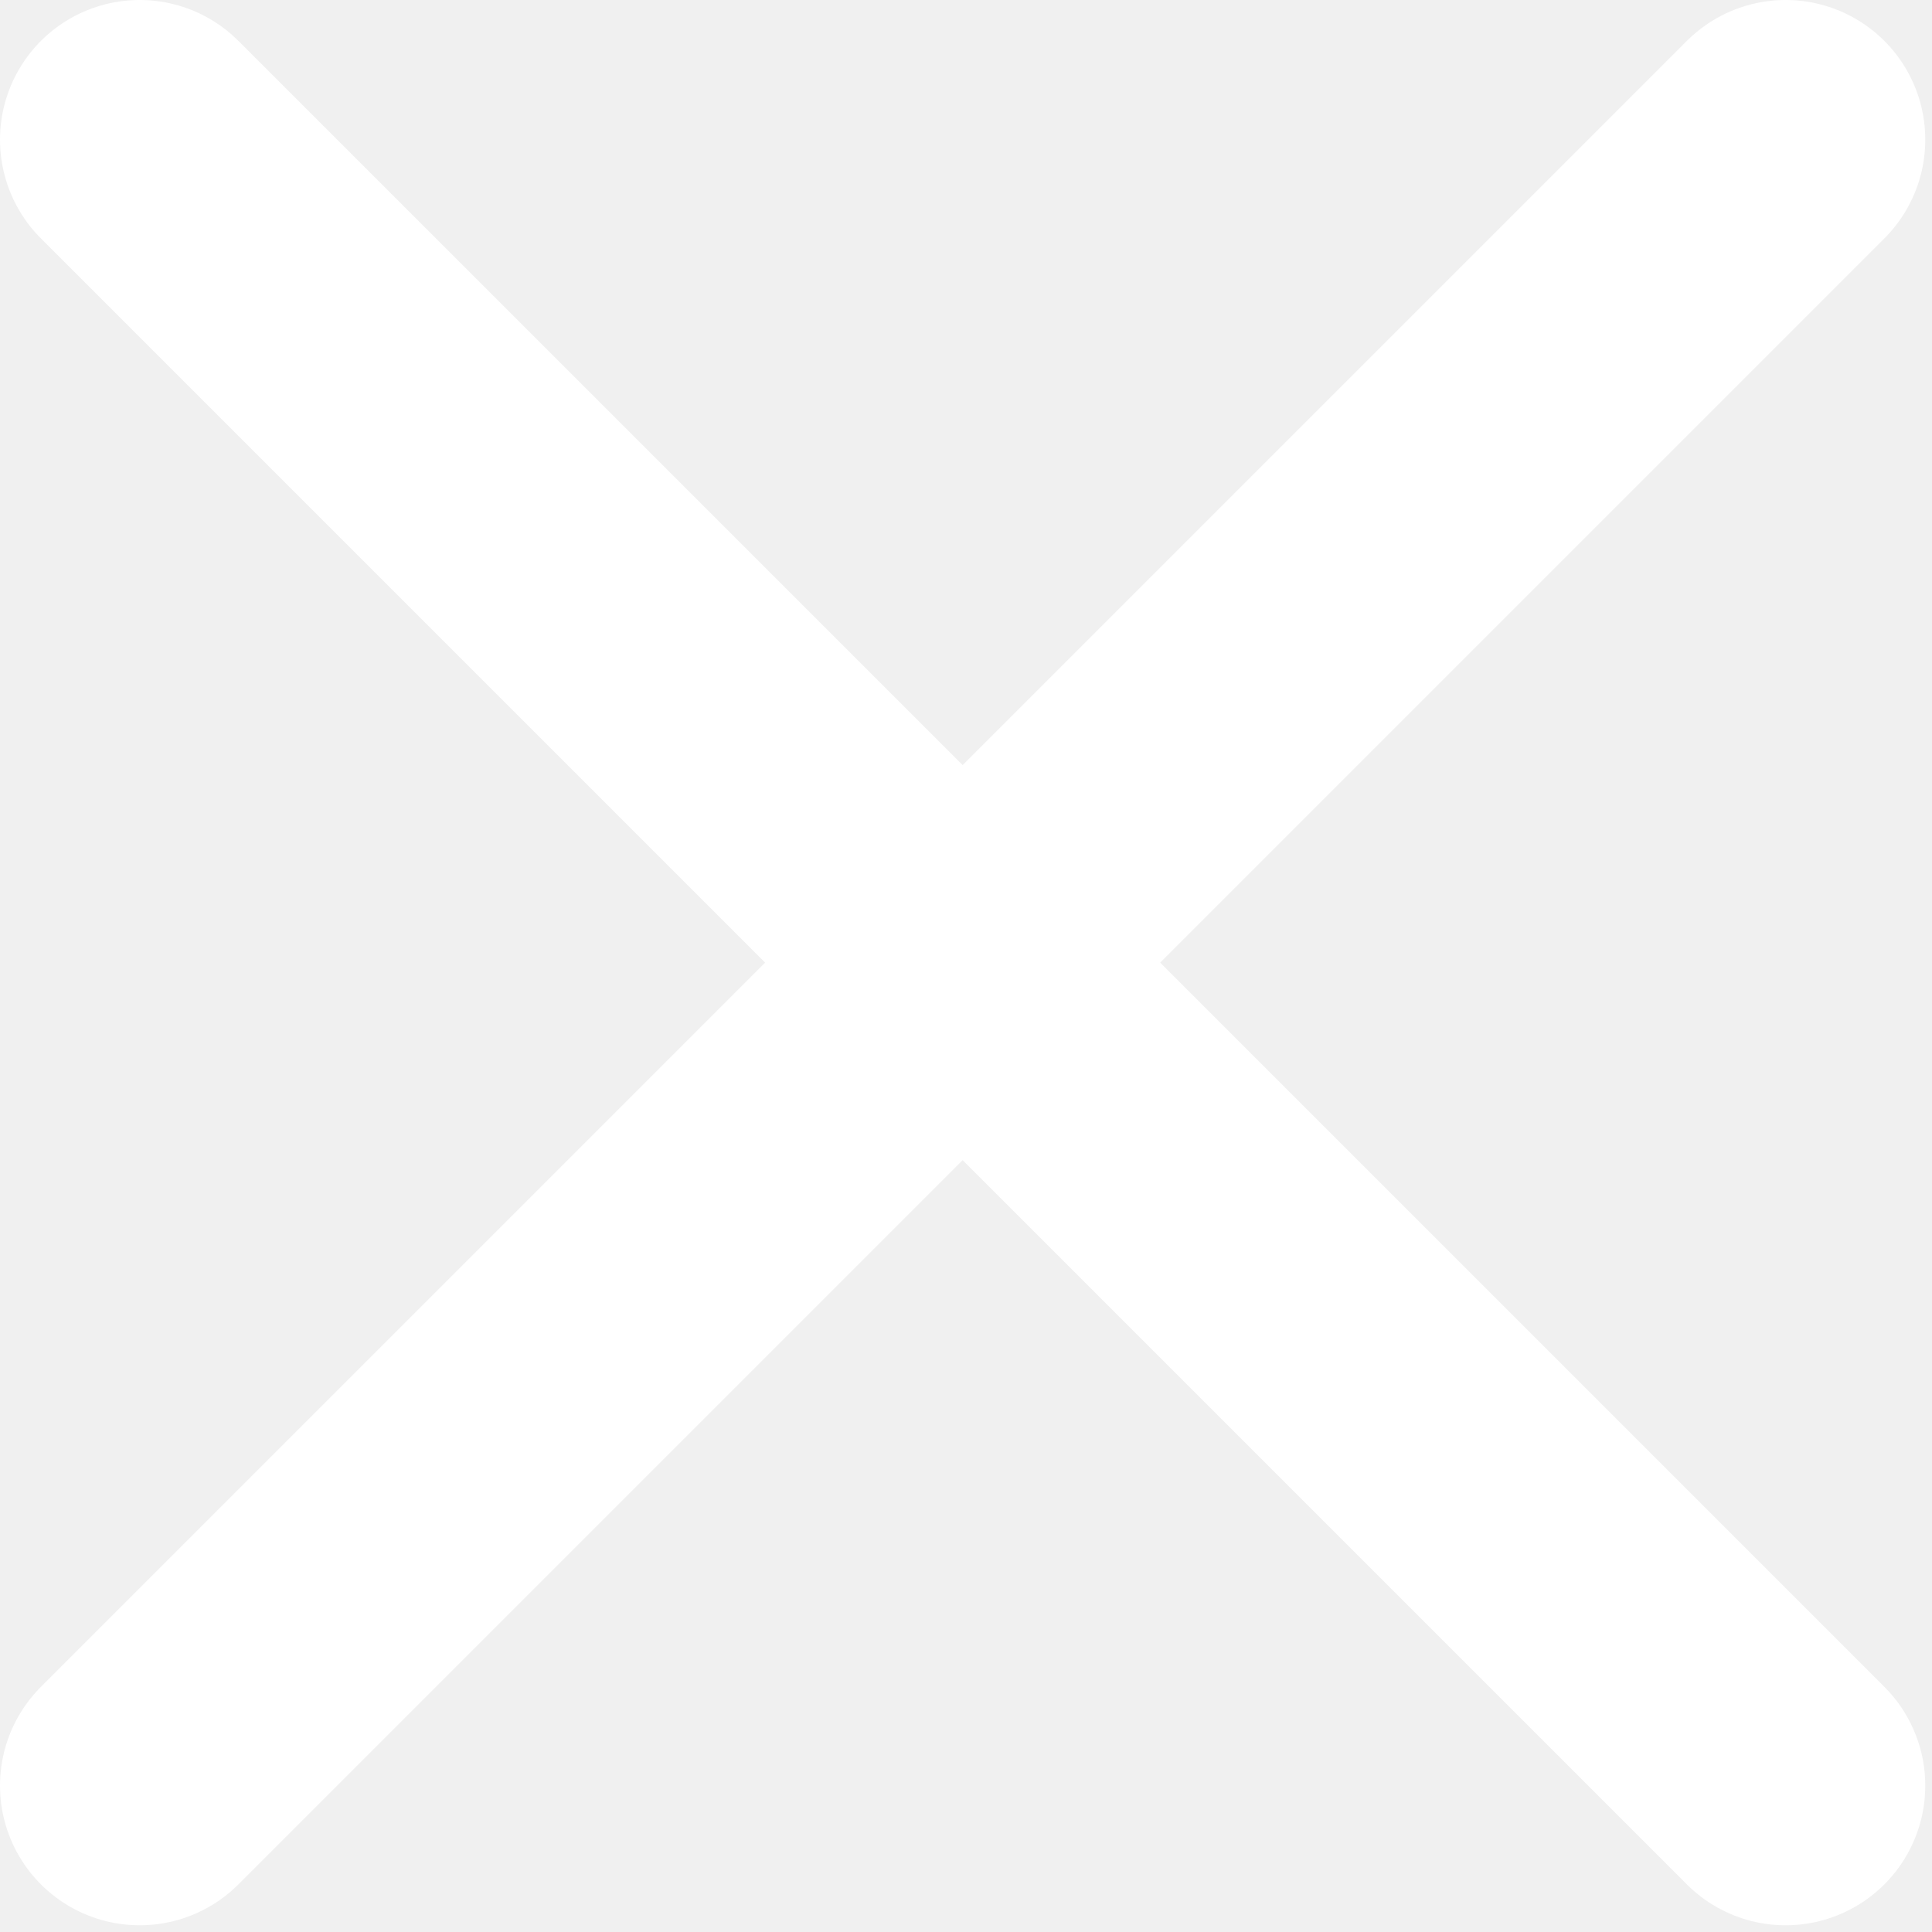
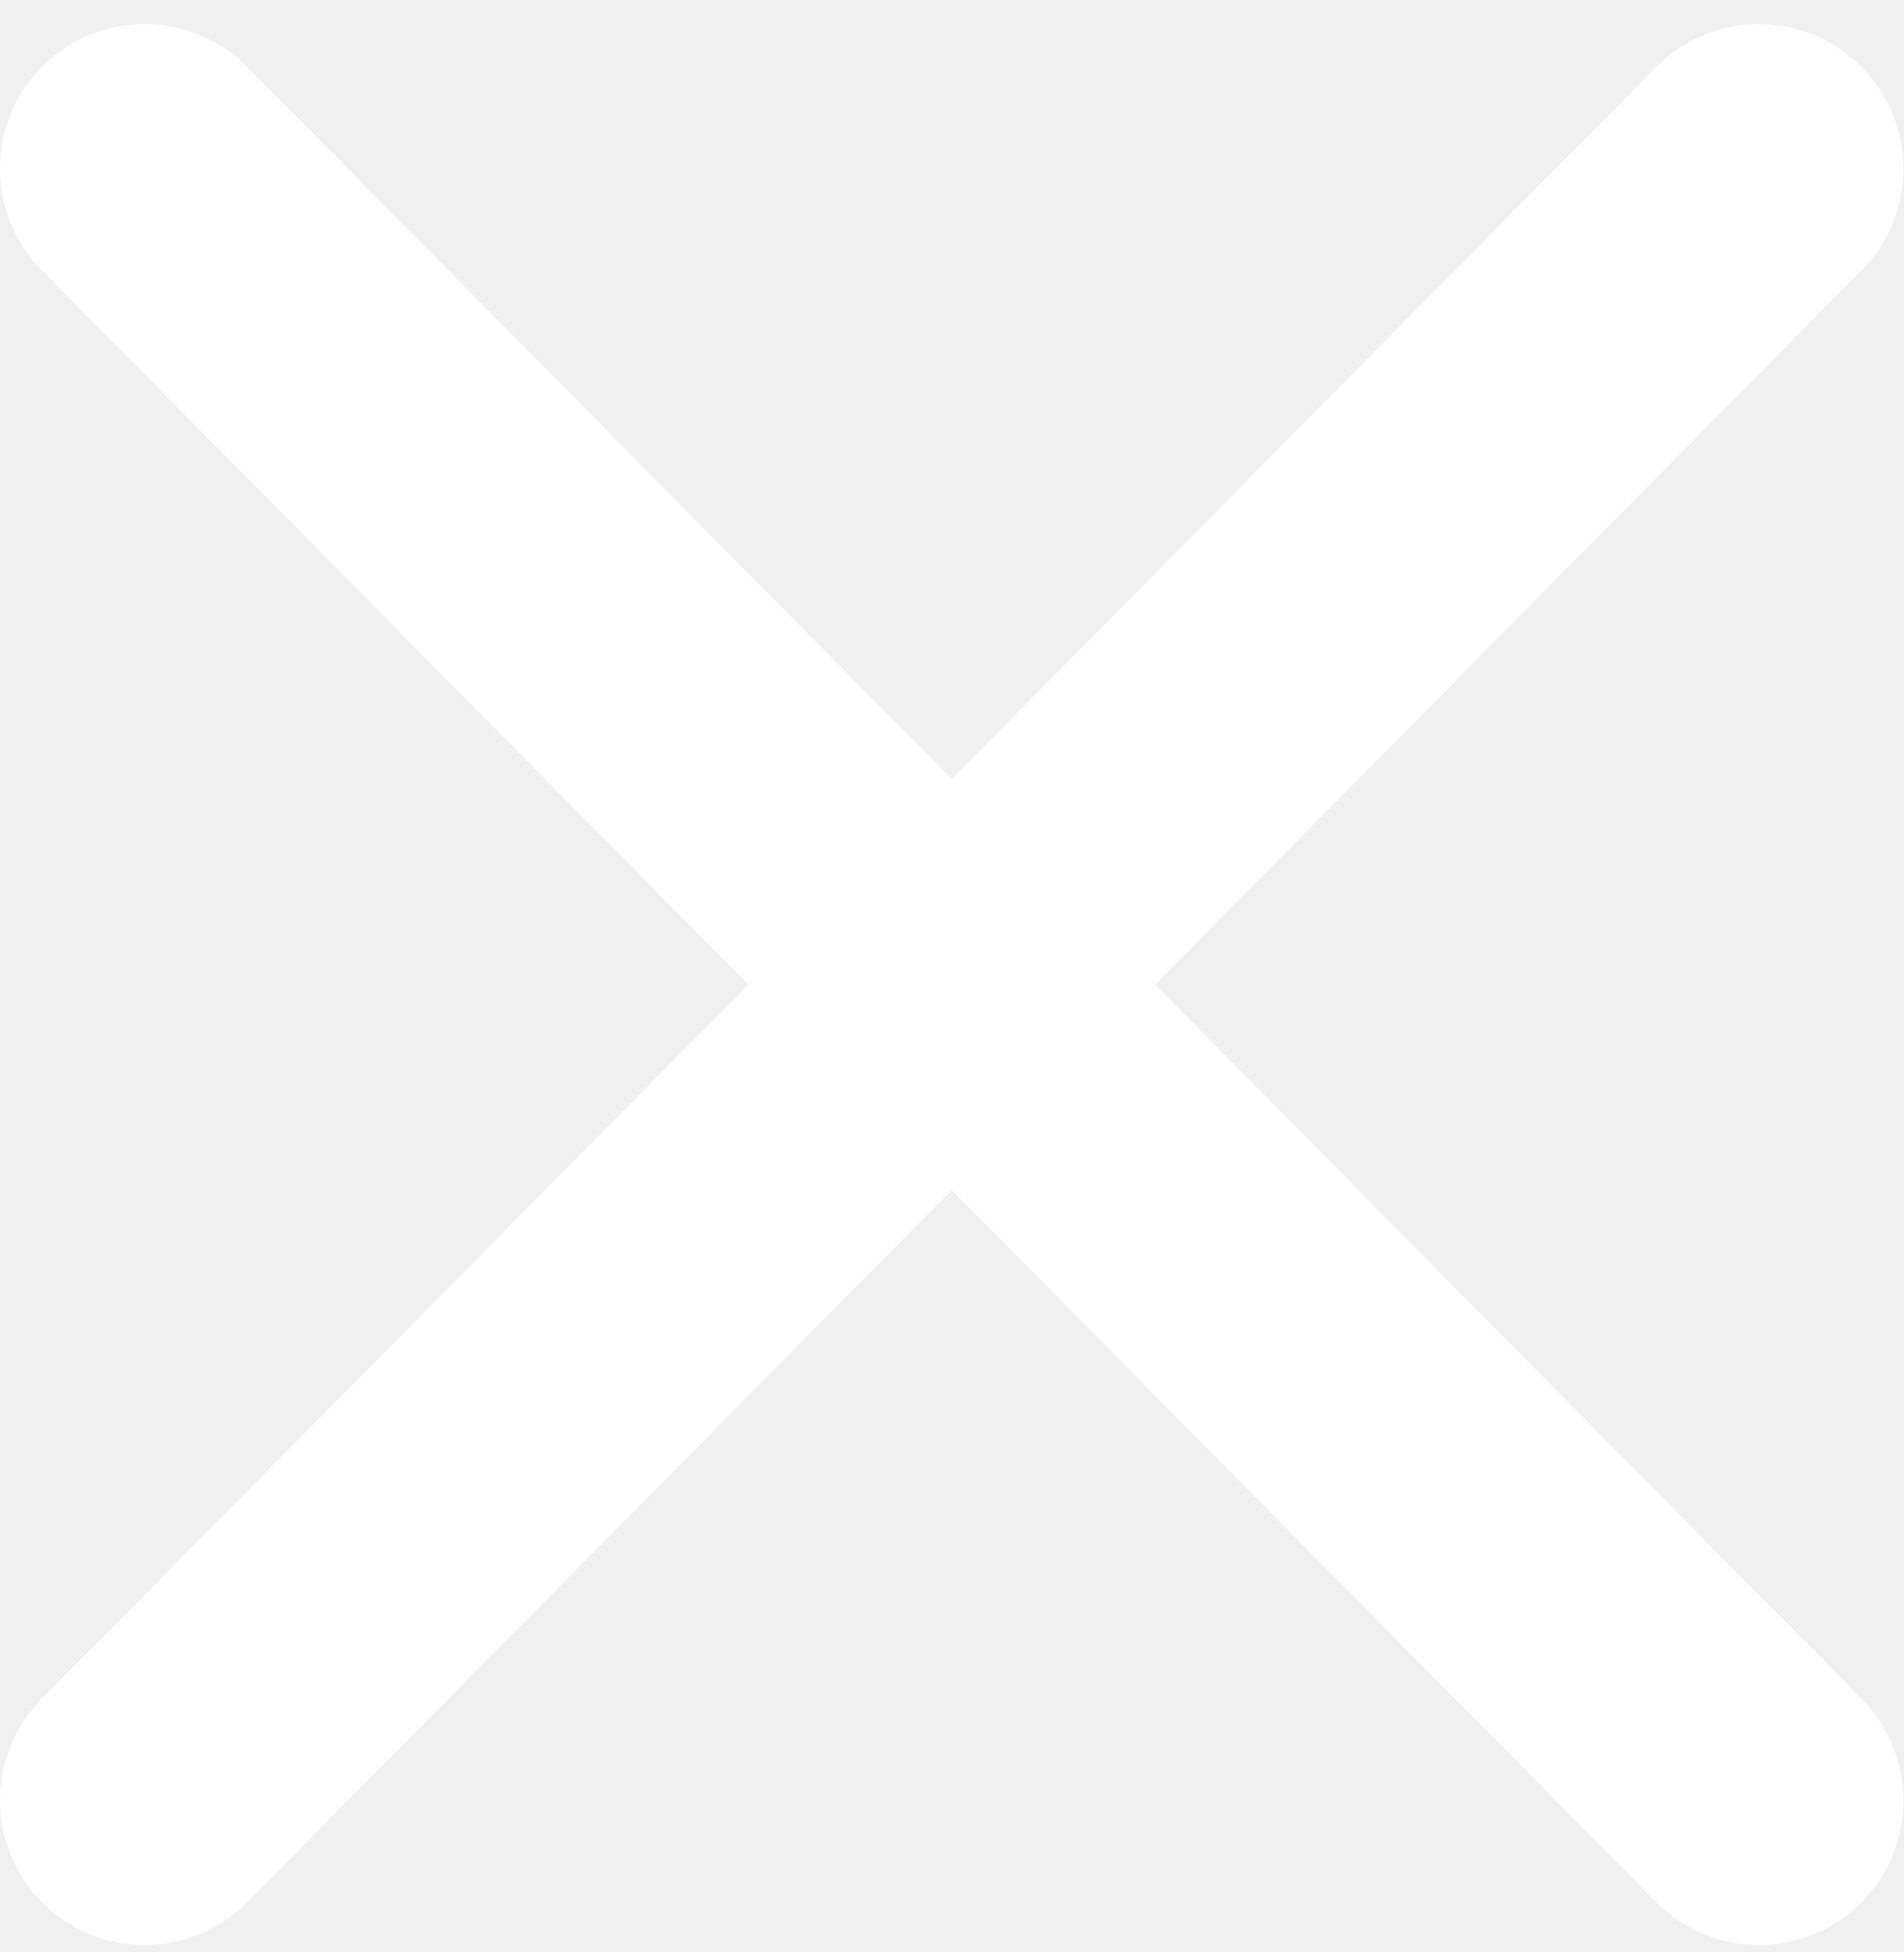
- <svg xmlns="http://www.w3.org/2000/svg" width="83" height="83" viewBox="0 0 83 83" fill="none">
-   <path d="M6 76.711L76.711 6" stroke="white" stroke-width="12" stroke-linecap="round" />
-   <path d="M76.711 76.711L6 6" stroke="white" stroke-width="12" stroke-linecap="round" />
+ <svg xmlns="http://www.w3.org/2000/svg" width="79" height="81" viewBox="0 0 79 81" fill="none">
+   <path d="M6 74.711L73 7" stroke="white" stroke-width="12" stroke-linecap="round" />
+   <path d="M73 74.711L6 7" stroke="white" stroke-width="12" stroke-linecap="round" />
</svg>
